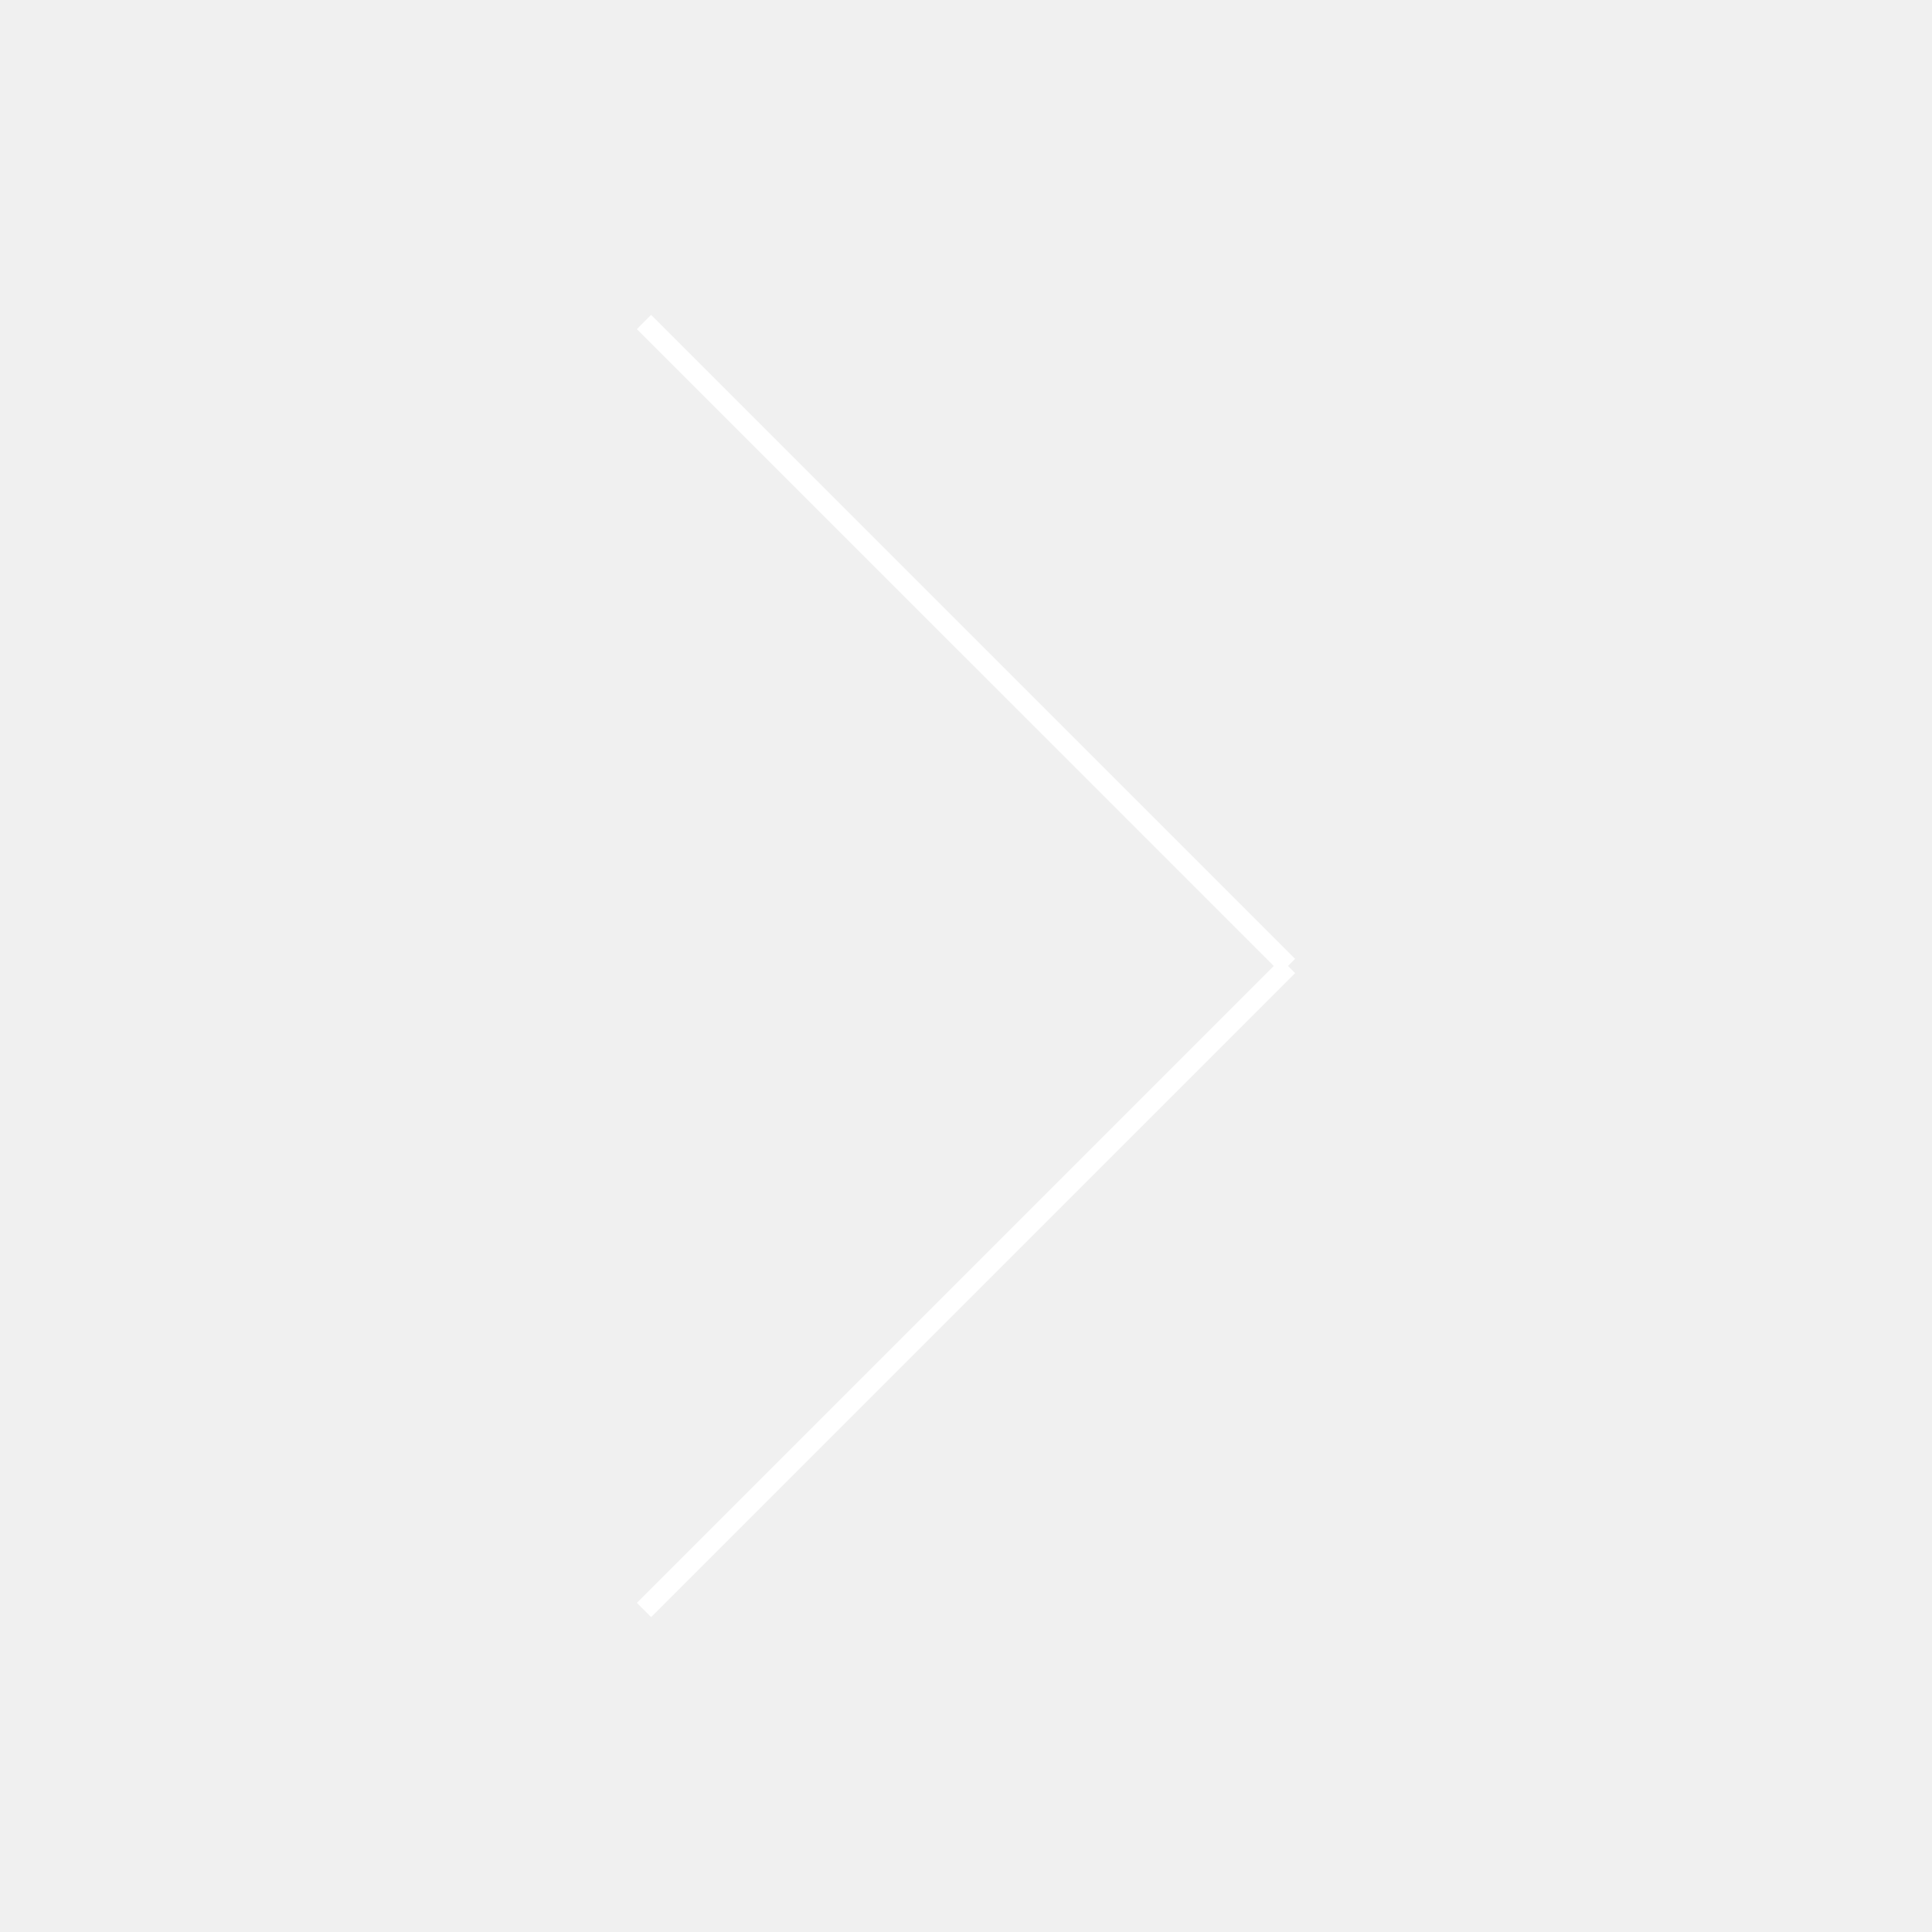
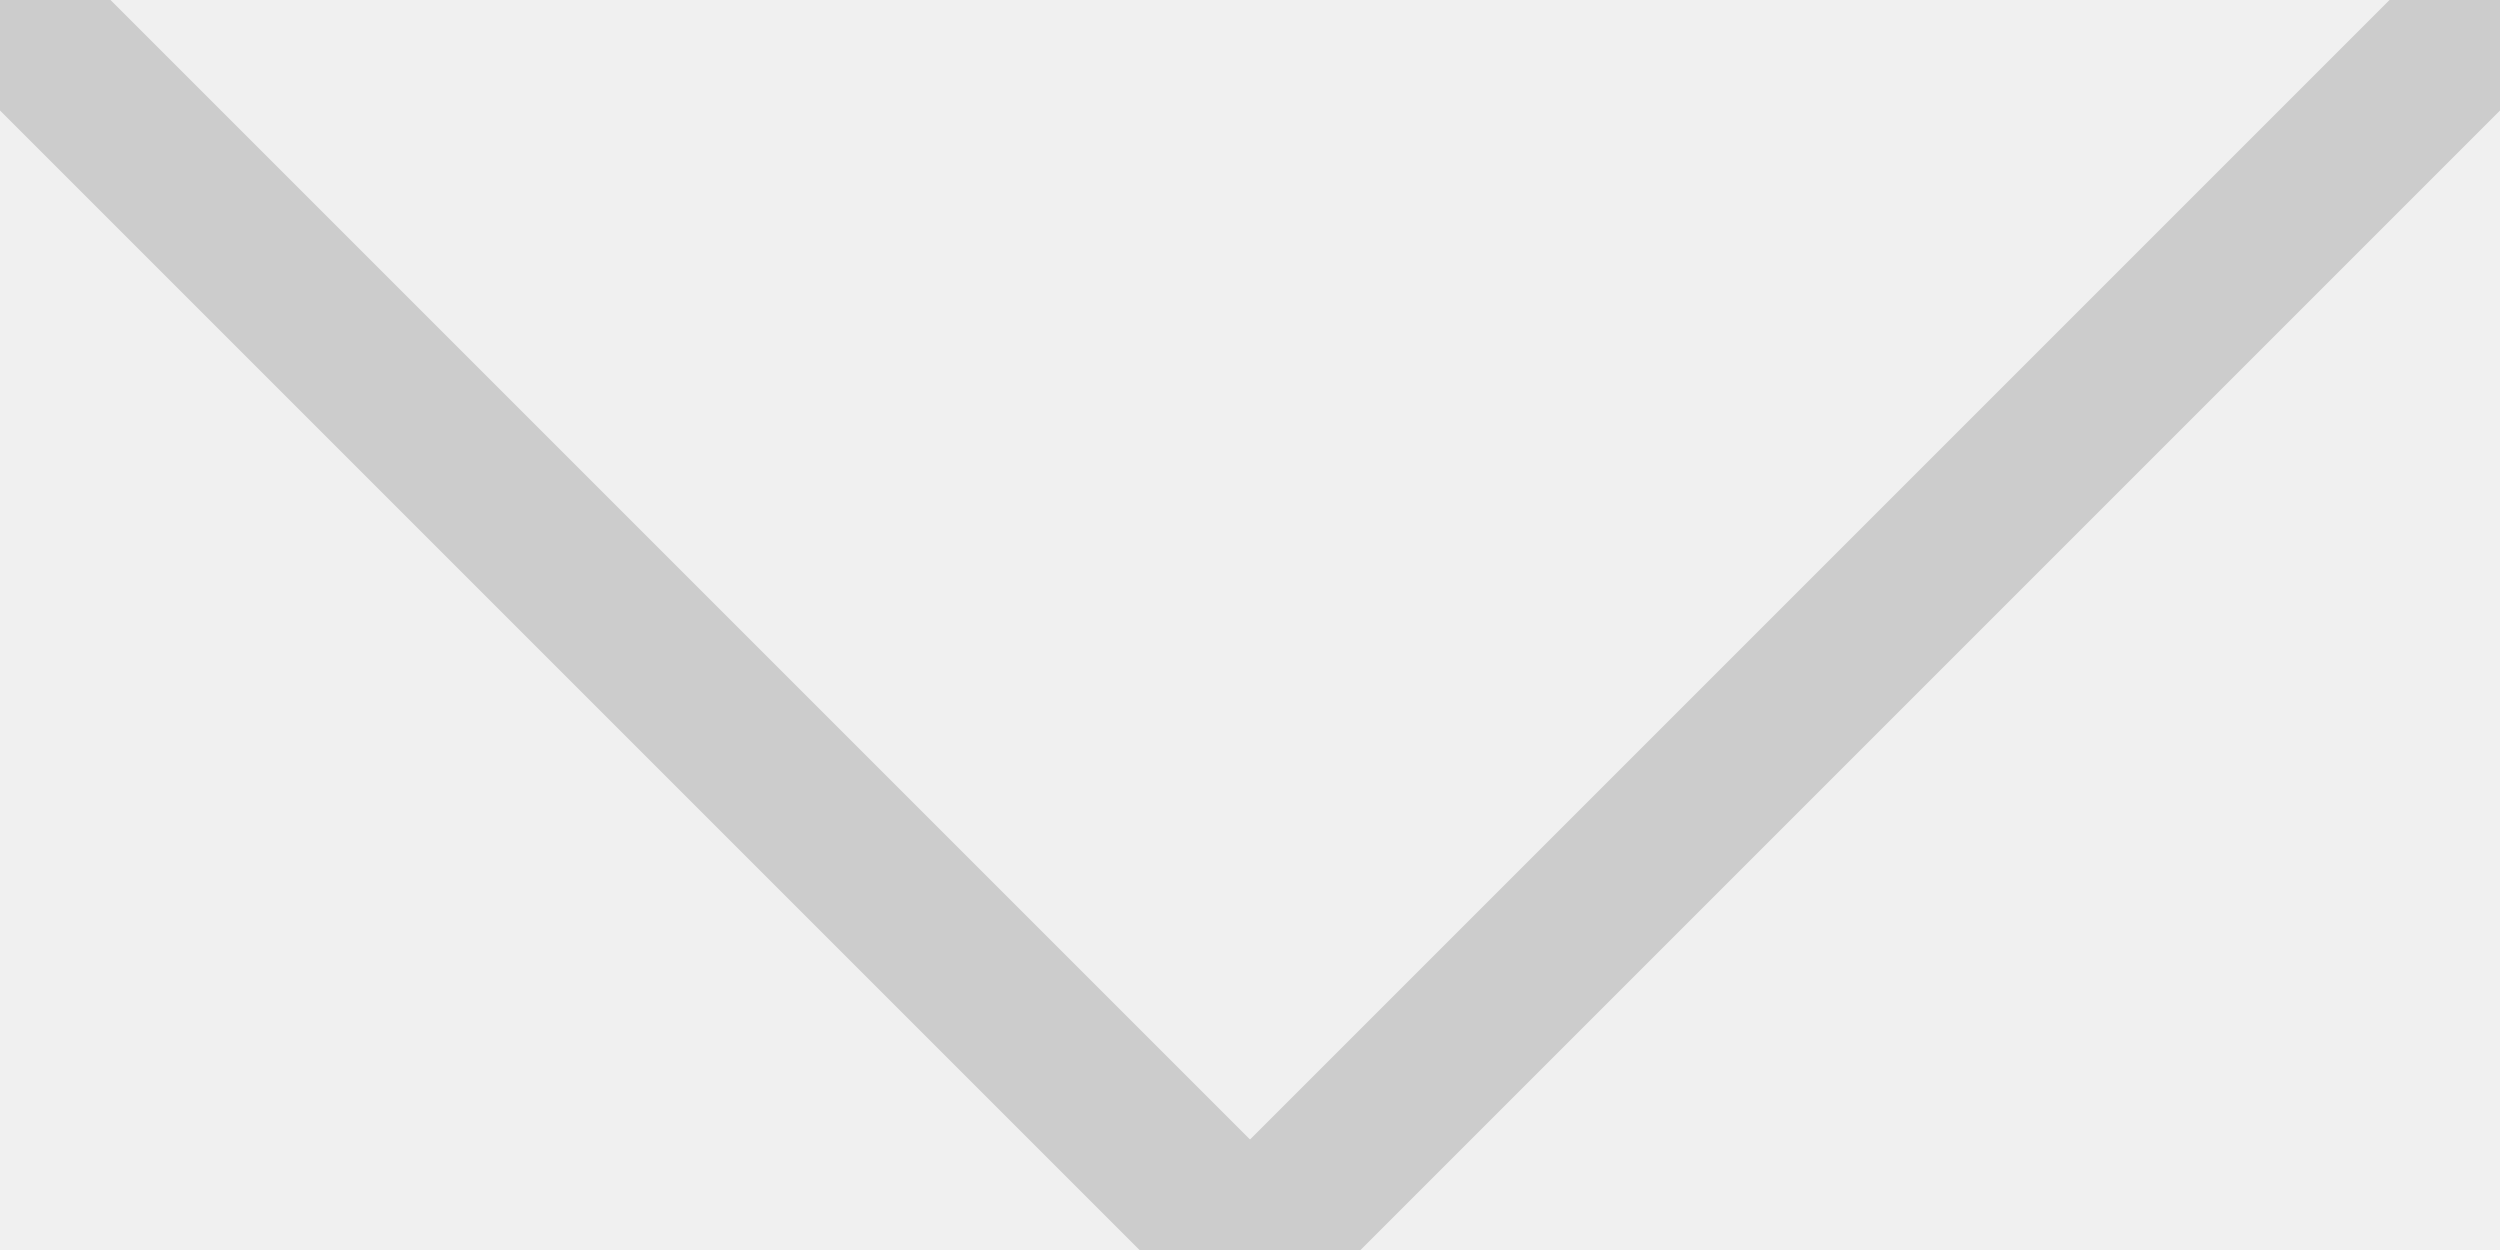
- <svg xmlns="http://www.w3.org/2000/svg" width="96px" height="96px" viewBox="0 0 96 96" zoomAndPan="disable">
-   <style>
- 		line {
- 			stroke: #fff;
- 			stroke-width: 1px;
- 		}
- 	</style>
-   <line x1="32" y1="16" x2="64" y2="48" />
-   <line x1="32" y1="80" x2="64" y2="48" />
+ <svg xmlns="http://www.w3.org/2000/svg" width="24px" height="12px" viewBox="0 0 24 12" zoomAndPan="disable">
+   <line x1="0" y1="0" x2="12" y2="12" style="stroke:#ccc;stroke-width:1.5" />
+   <line x1="24" y1="0" x2="12" y2="12" style="stroke:#ccc;stroke-width:1.5" />
</svg>
